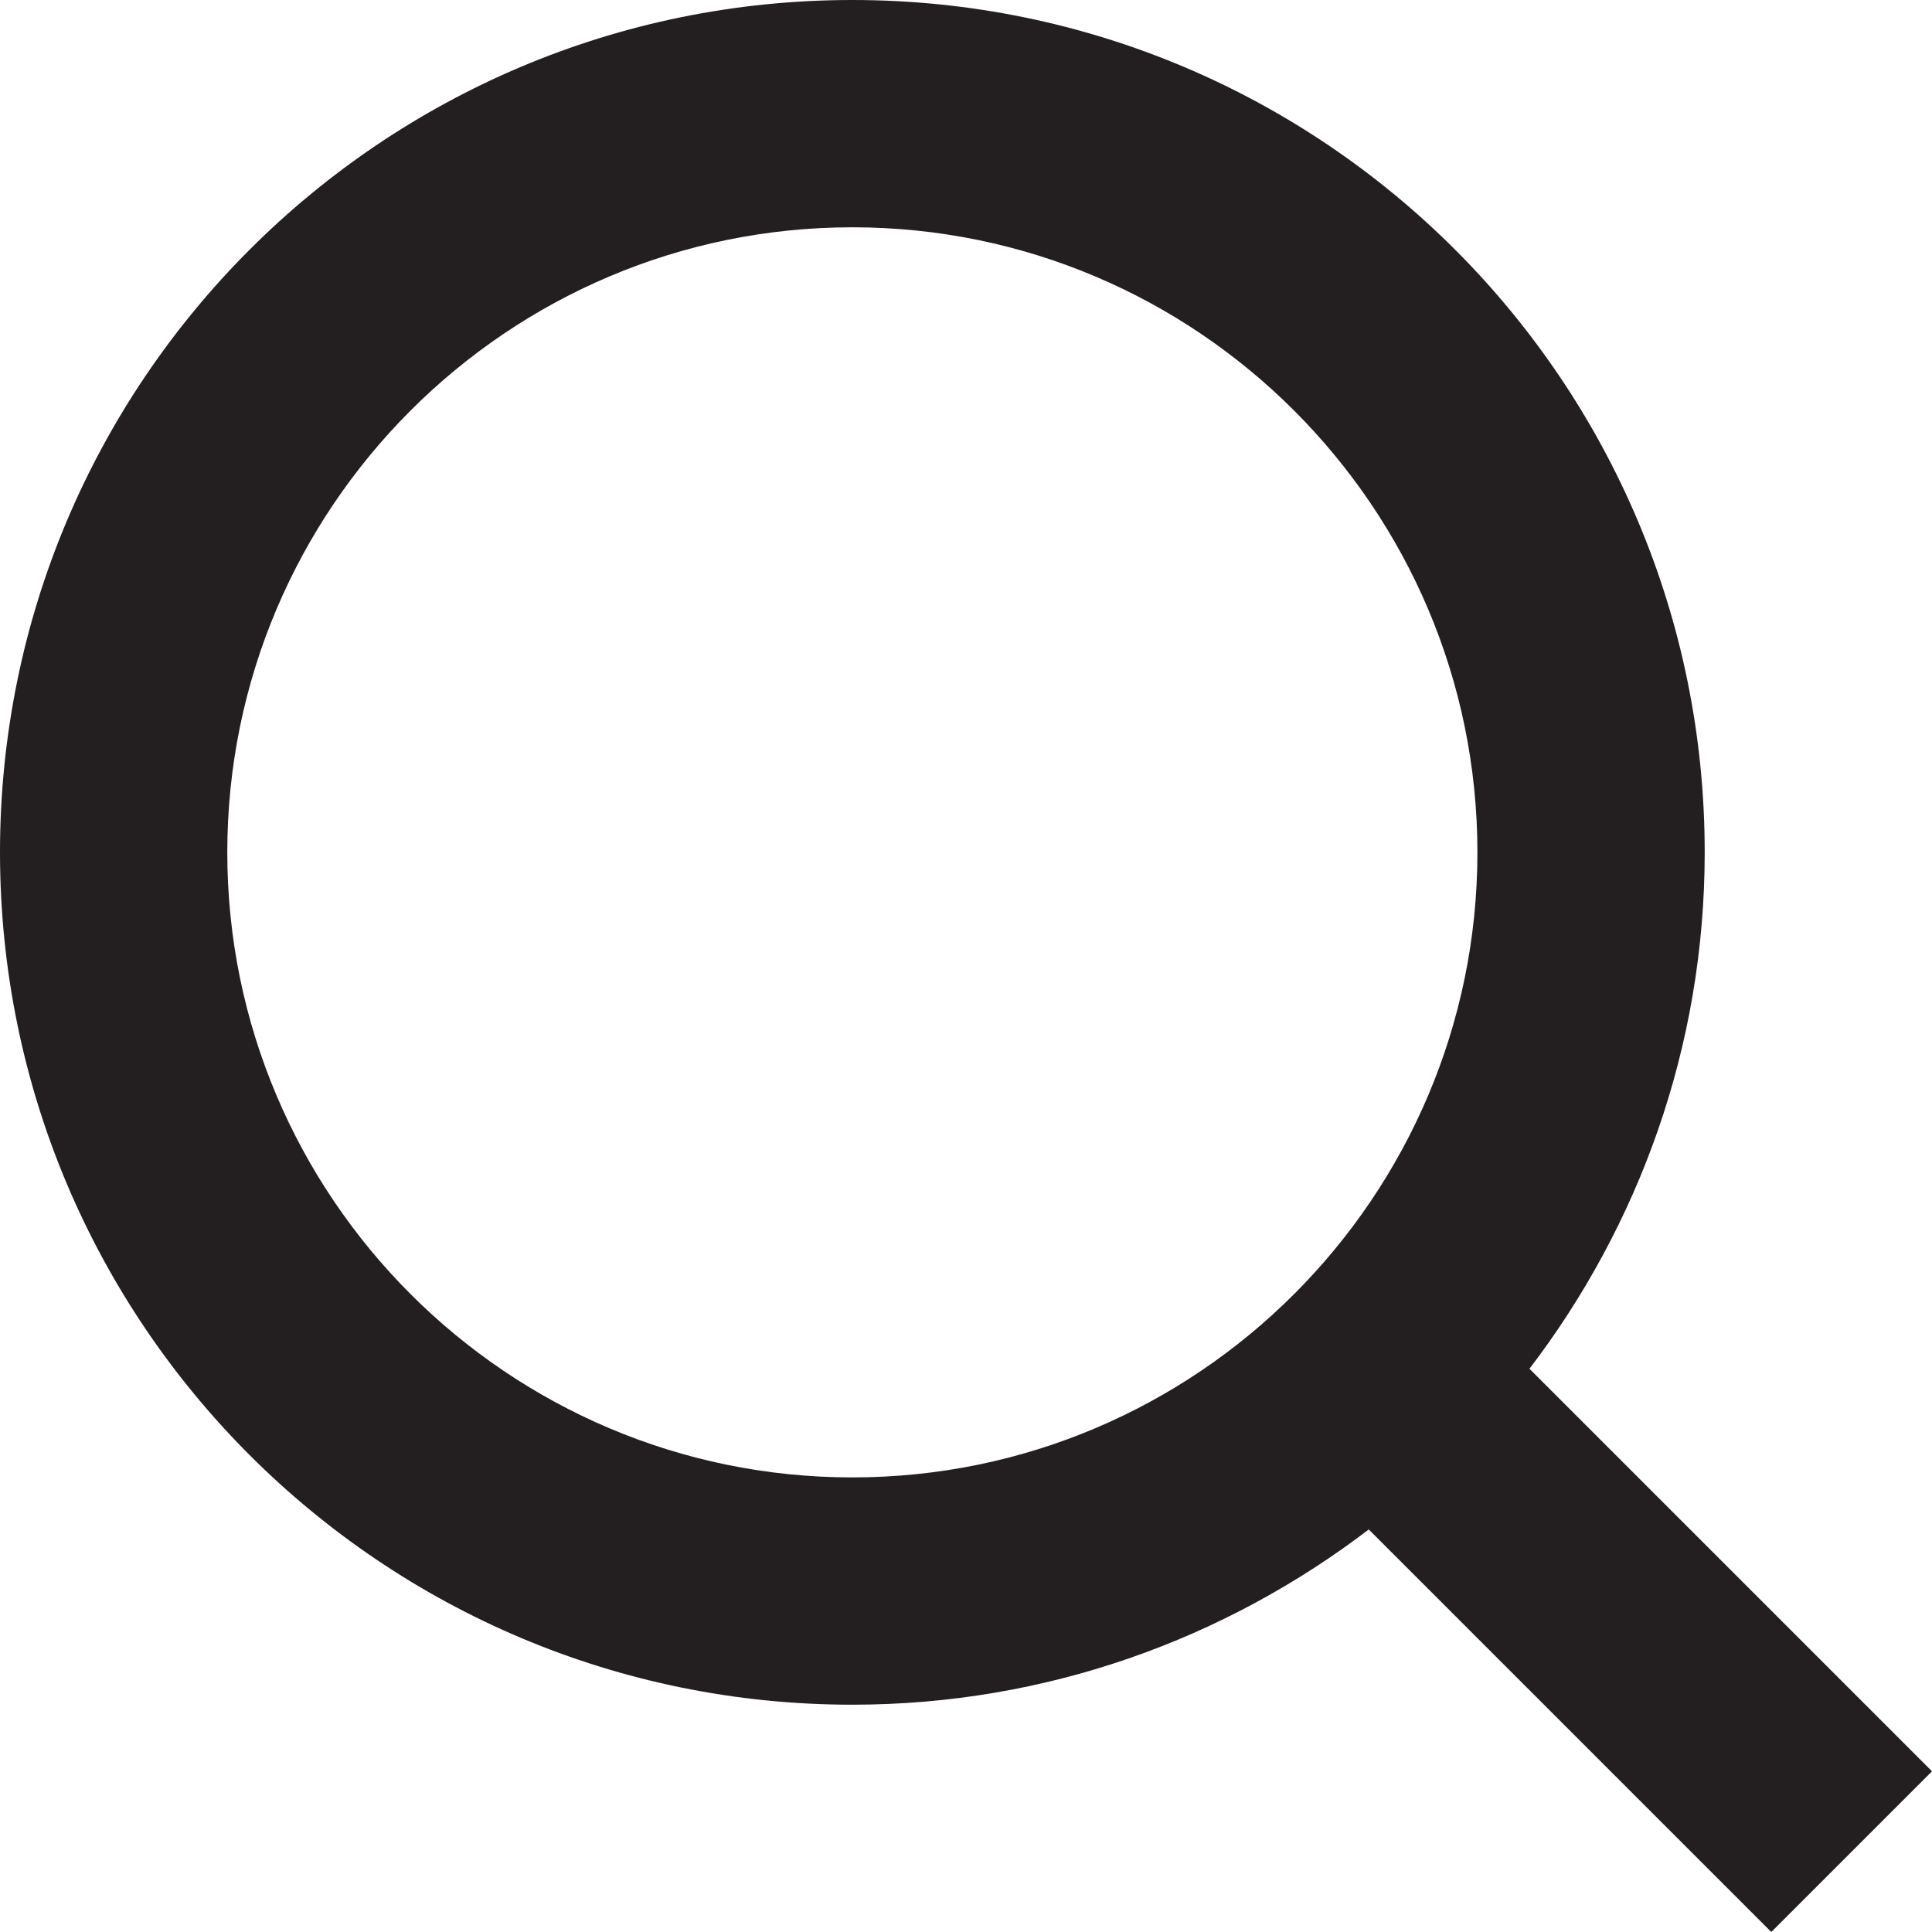
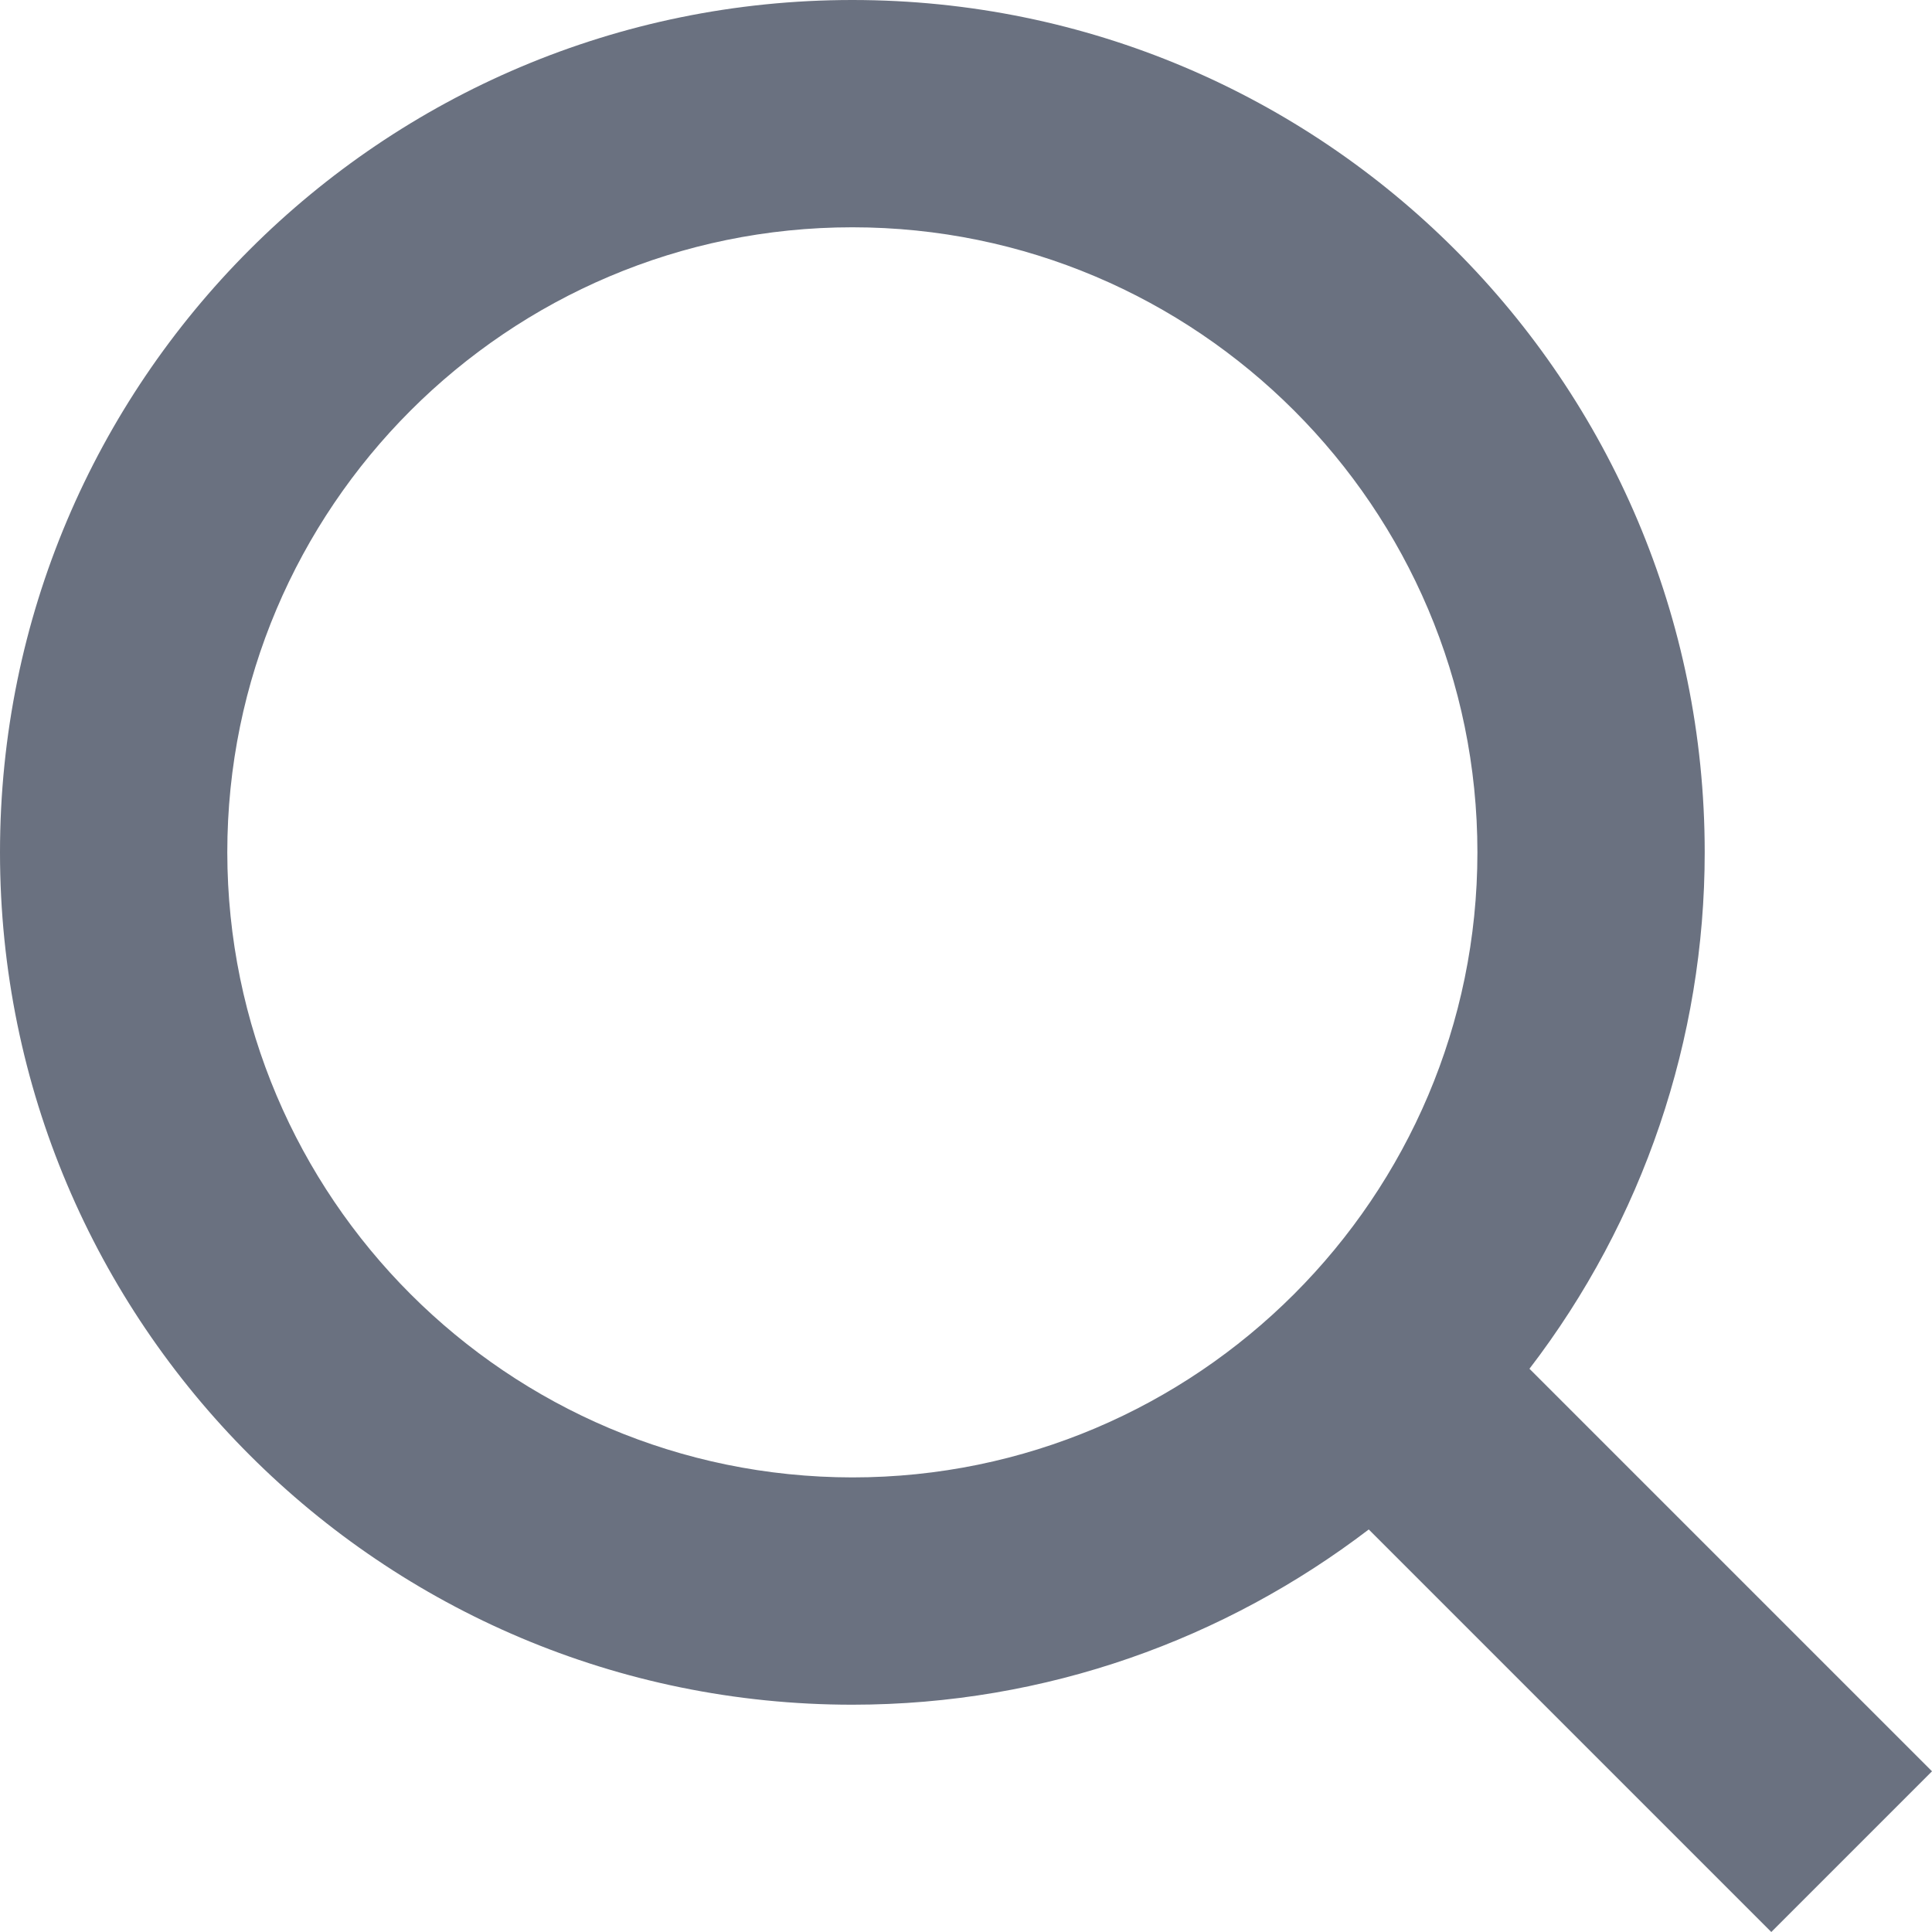
- <svg xmlns="http://www.w3.org/2000/svg" version="1.1" x="0px" y="0px" width="17px" height="17px" viewBox="0 0 17 17" enable-background="new 0 0 17 17" xml:space="preserve">
-   <g id="Layer_1">
- </g>
-   <g id="Layer_2">
-     <path fill="#231F20" d="M17,15.586l-3.542-3.542C14.421,10.782,15,9.21,15,7.5C15,3.358,11.643,0,7.5,0C3.358,0,0,3.358,0,7.5   C0,11.643,3.358,15,7.5,15c1.71,0,3.282-0.579,4.544-1.542L15.586,17L17,15.586z M2,7.5C2,4.467,4.467,2,7.5,2   C10.532,2,13,4.467,13,7.5c0,3.032-2.468,5.5-5.5,5.5C4.467,13,2,10.532,2,7.5z" />
-   </g>
+ <svg xmlns="http://www.w3.org/2000/svg" width="17" height="17" viewBox="0 0 17 17">
+   <path fill="#6a7180" d="M17 15.586l-3.542-3.542A7.465 7.465 0 0 0 15 7.5 7.5 7.5 0 1 0 7.5 15c1.71 0 3.282-.579 4.544-1.542L15.586 17 17 15.586zM2 7.5C2 4.467 4.467 2 7.5 2 10.532 2 13 4.467 13 7.5c0 3.032-2.468 5.5-5.5 5.5A5.506 5.506 0 0 1 2 7.5z" />
</svg>
